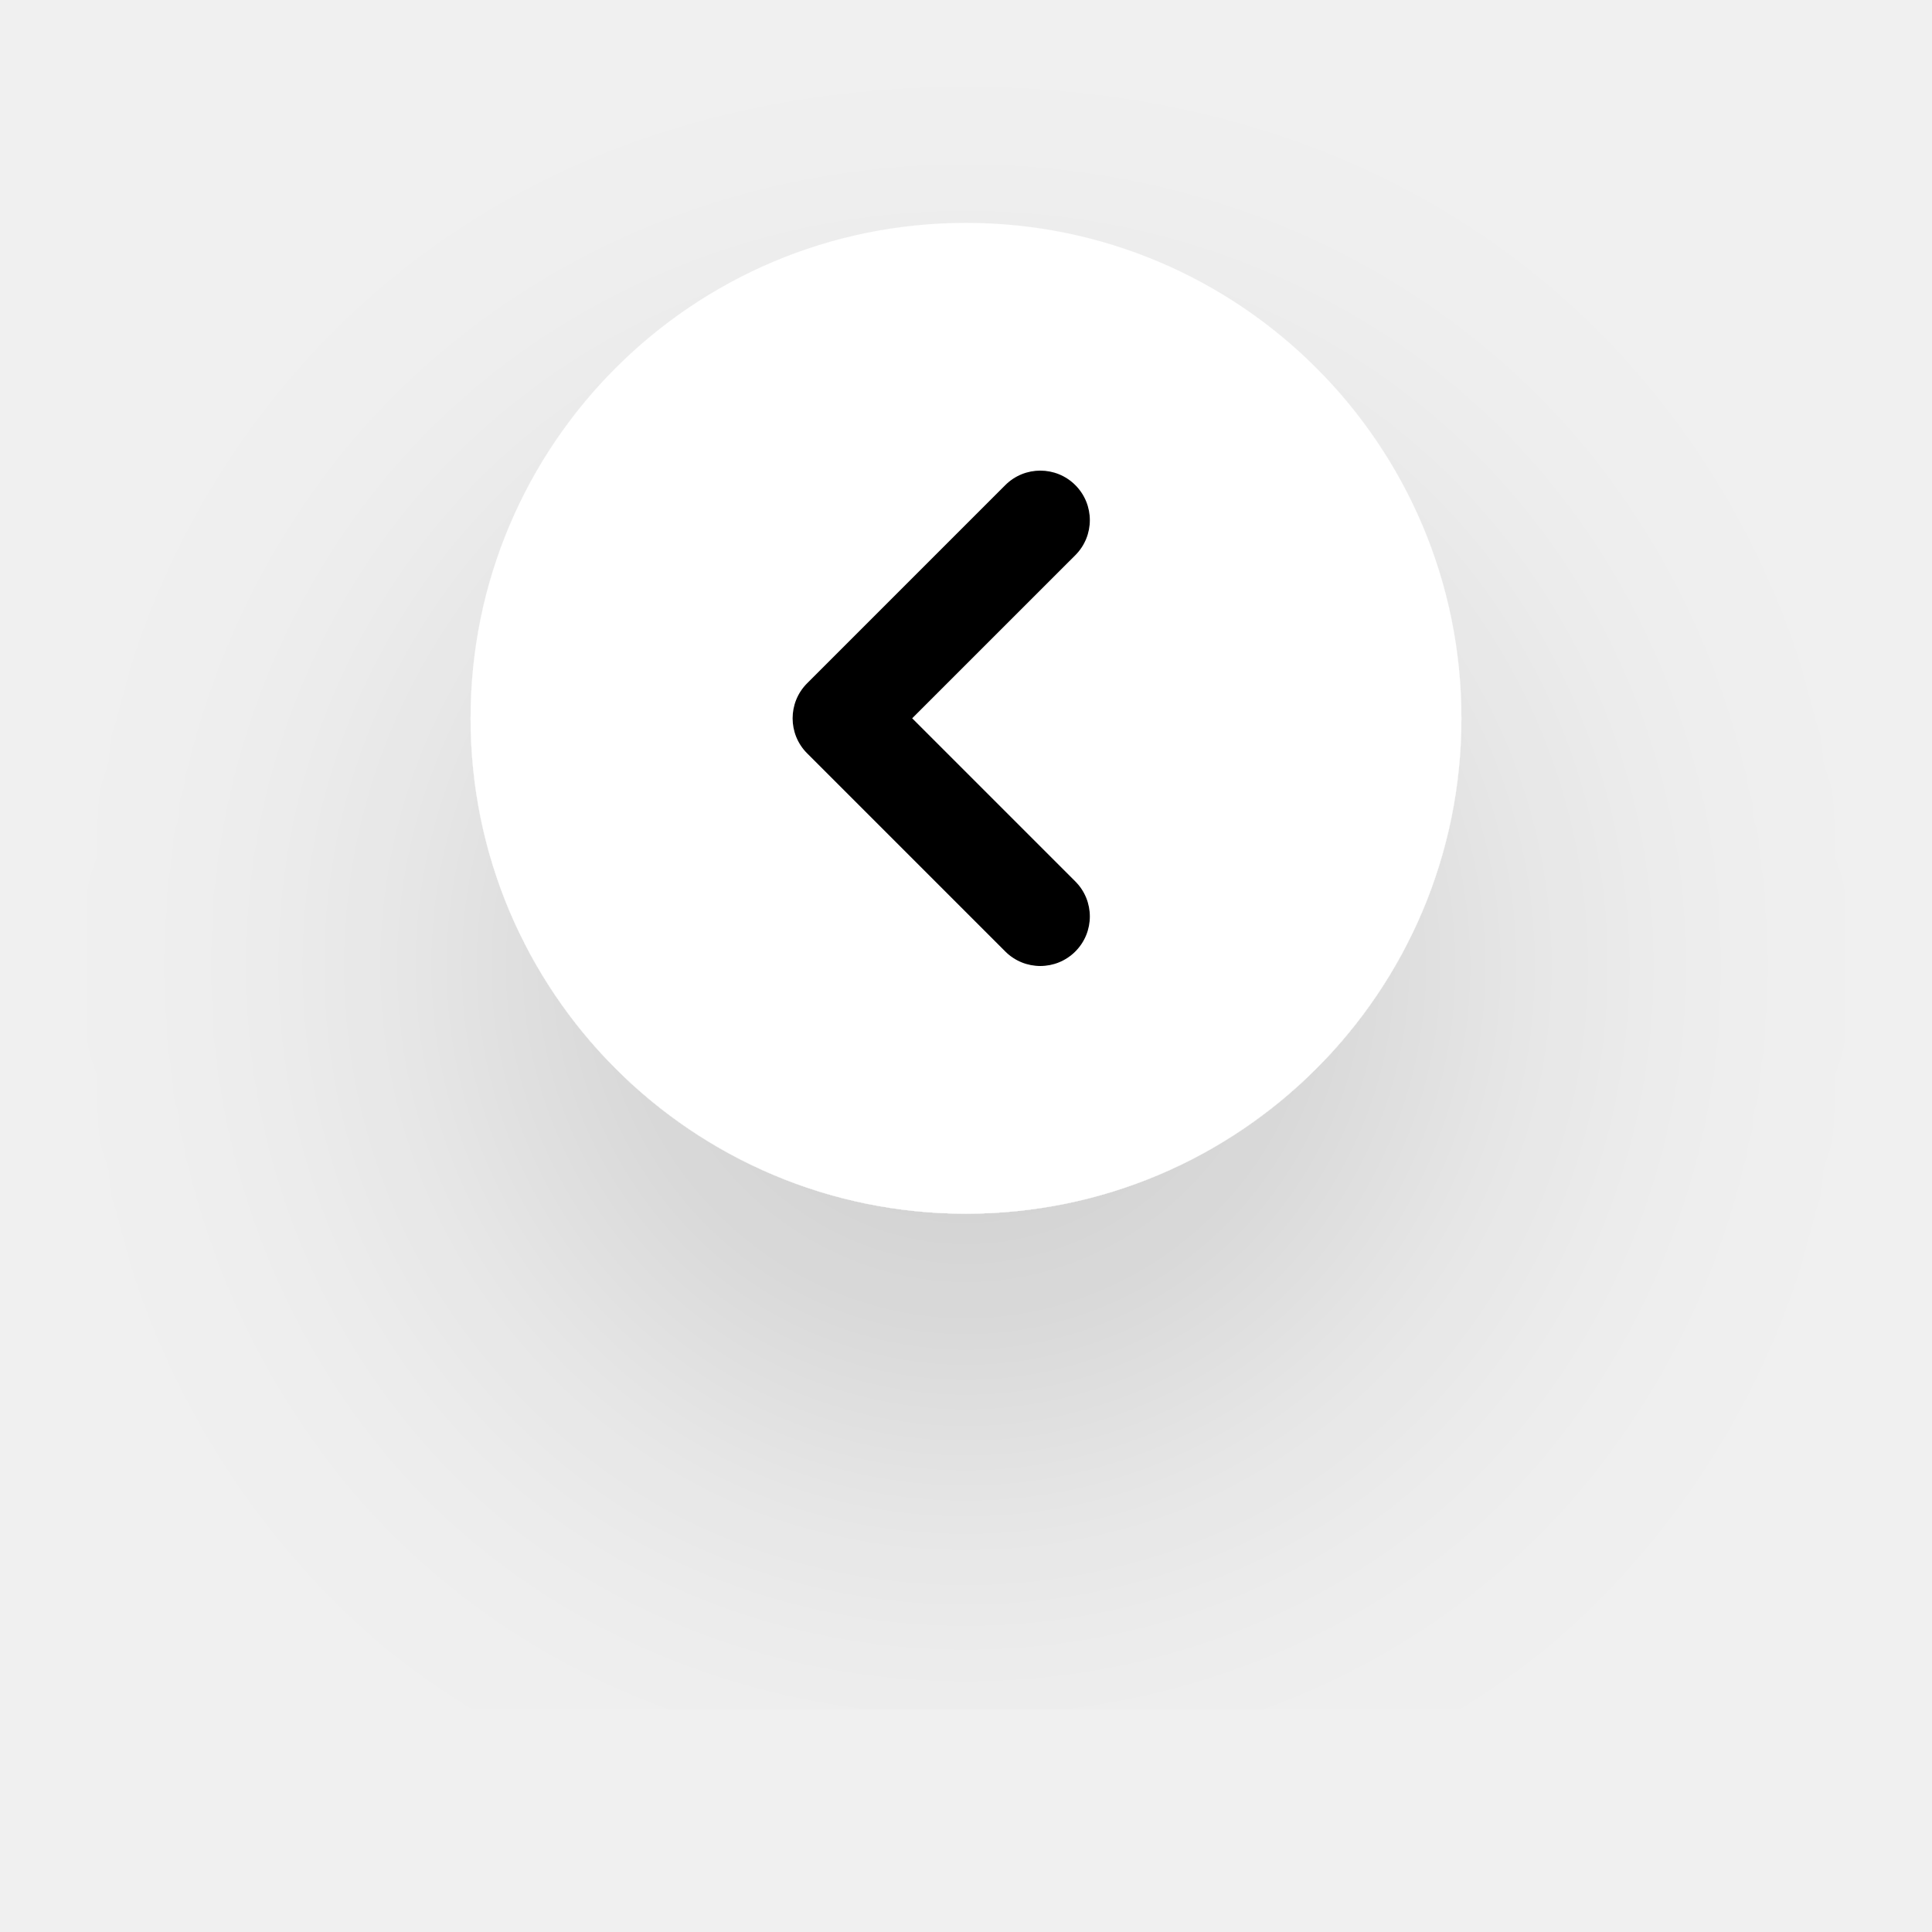
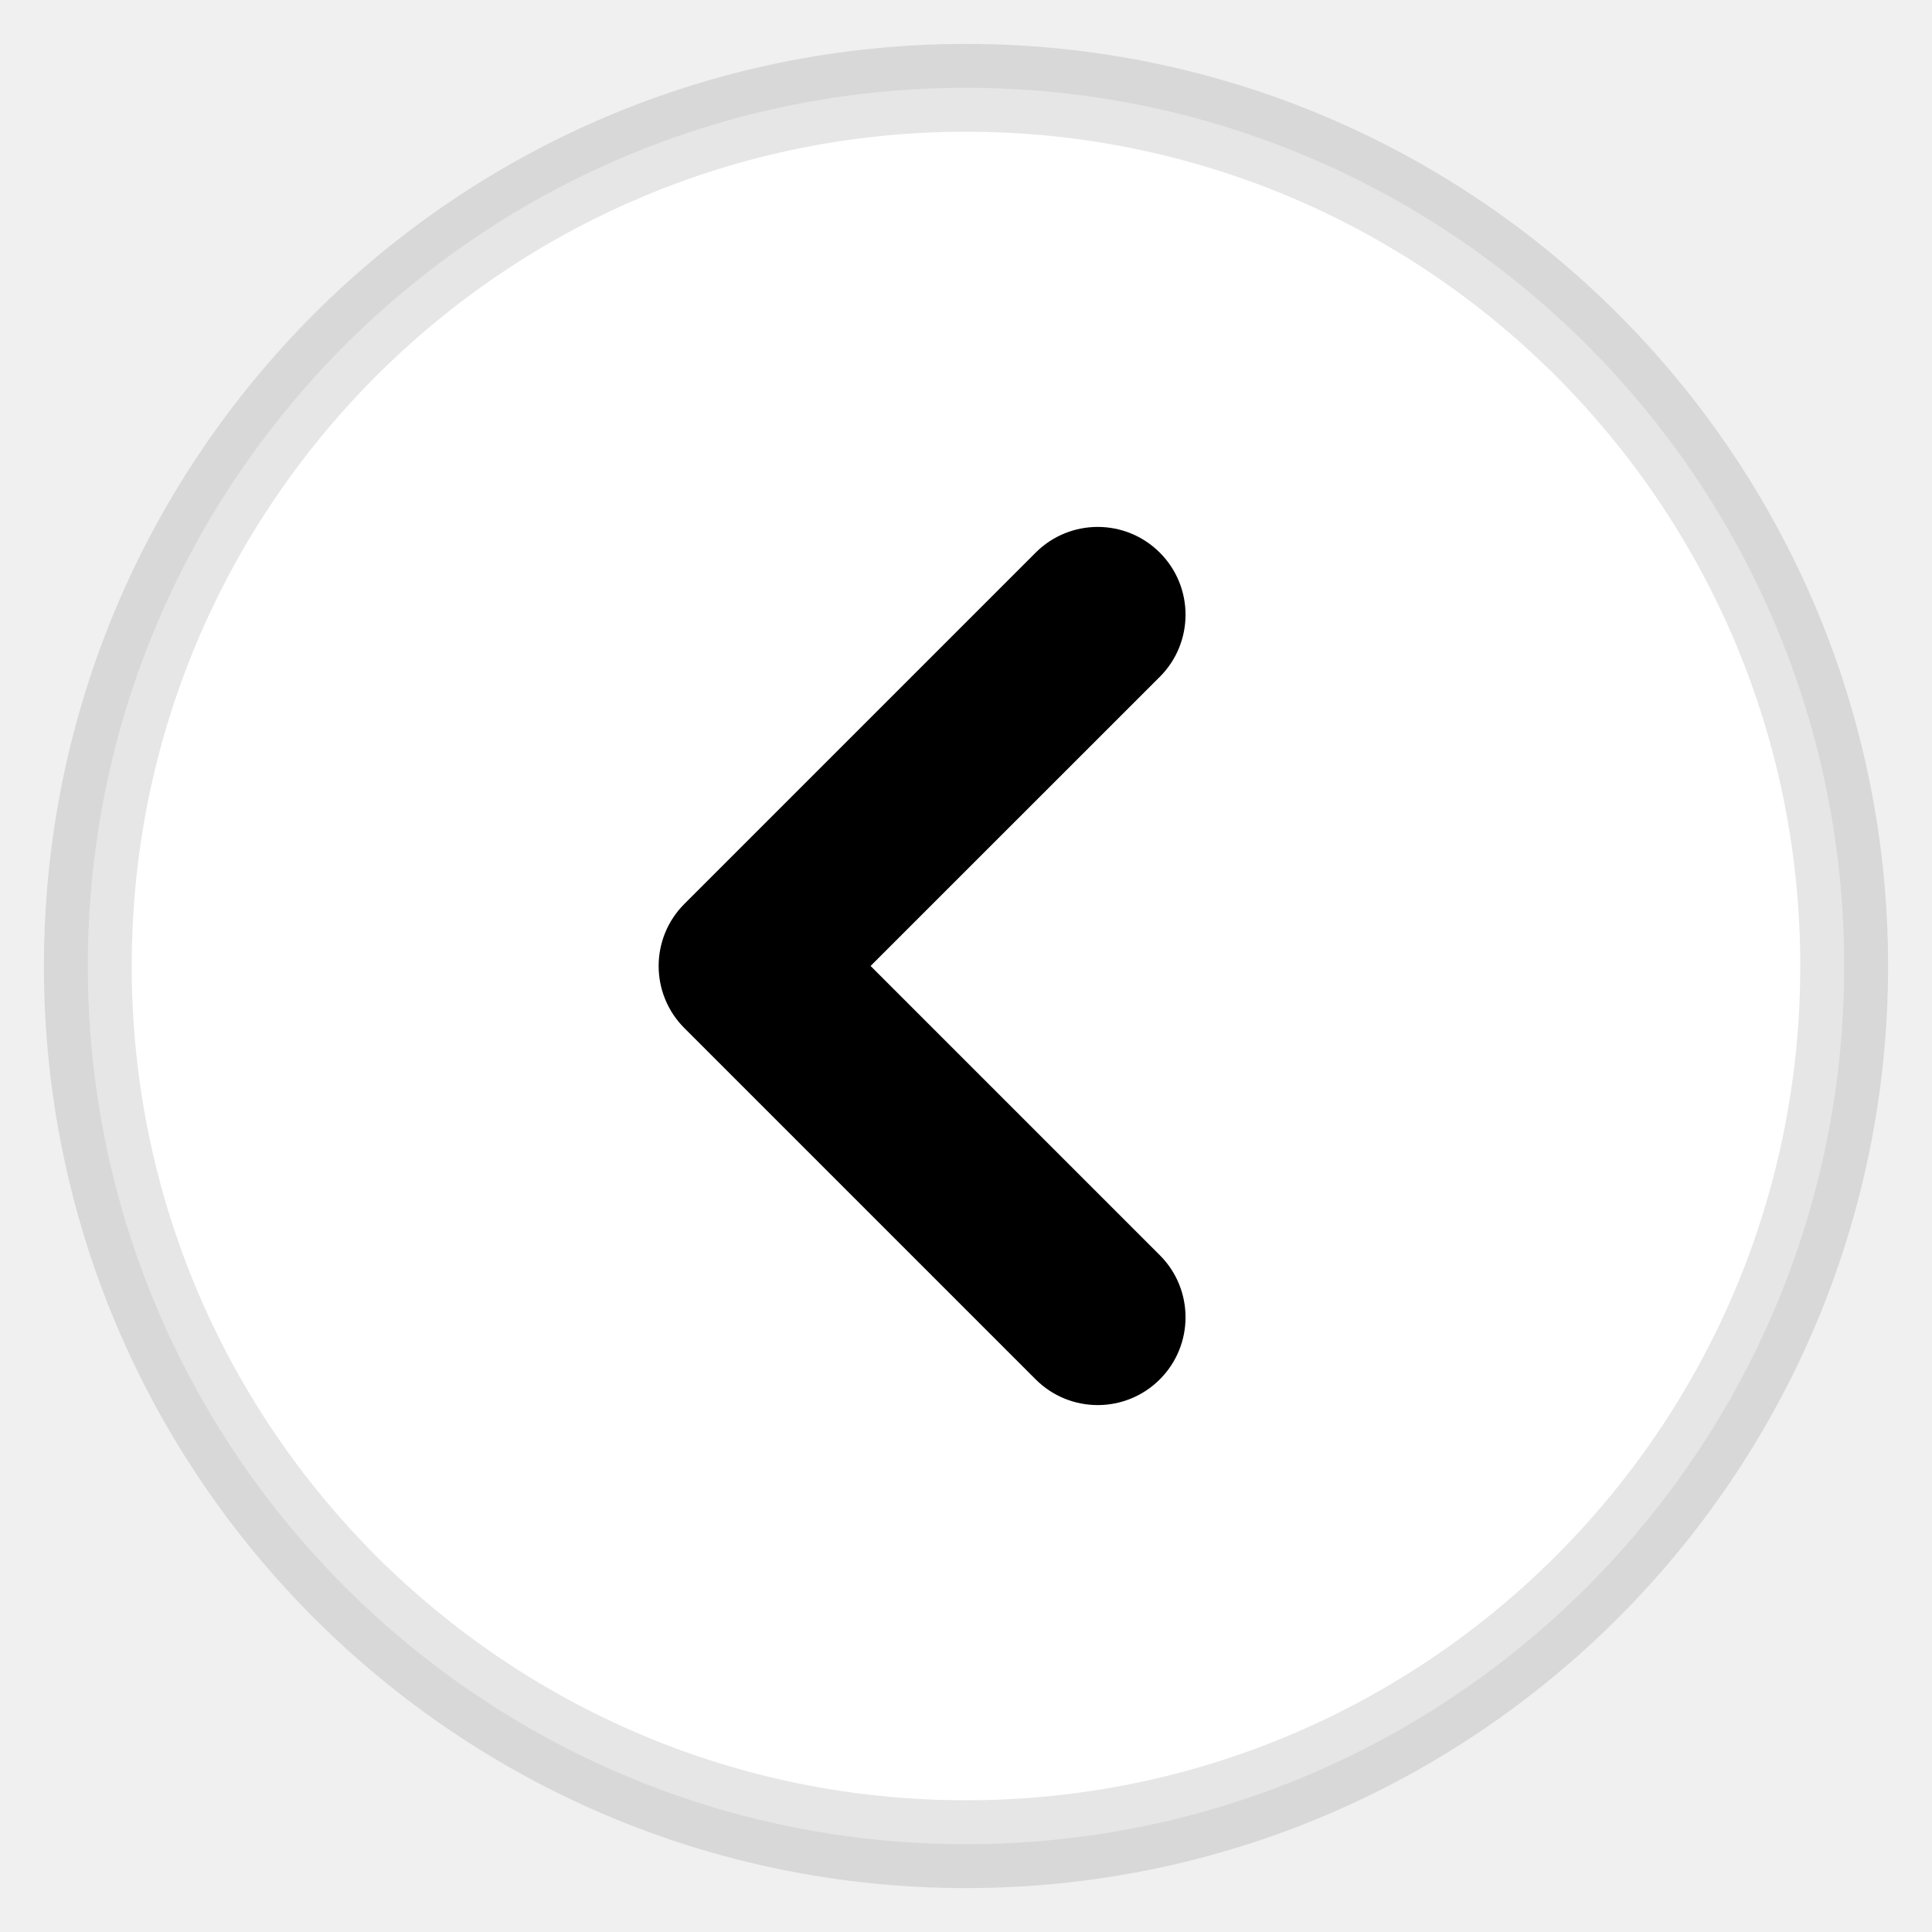
- <svg xmlns="http://www.w3.org/2000/svg" width="78px" height="78px" viewBox="0 0 78 78" version="1.1">
-   <defs>
-     <filter x="-50%" y="-50%" width="200%" height="200%" filterUnits="objectBoundingBox" id="filter-1">
-       <feOffset dx="0" dy="10" in="SourceAlpha" result="shadowOffsetOuter1" />
-       <feGaussianBlur stdDeviation="10" in="shadowOffsetOuter1" result="shadowBlurOuter1" />
-       <feColorMatrix values="0 0 0 0 0   0 0 0 0 0   0 0 0 0 0  0 0 0 0.14 0" in="shadowBlurOuter1" type="matrix" result="shadowMatrixOuter1" />
-       <feMerge>
-         <feMergeNode in="shadowMatrixOuter1" />
-         <feMergeNode in="SourceGraphic" />
-       </feMerge>
-     </filter>
-   </defs>
-   <g id="Home" stroke="none" stroke-width="1" fill="none" fill-rule="evenodd" filter="url(#filter-1)">
-     <g id="Desktop-HD-Copy-5" transform="translate(-100, -552)">
+ <svg xmlns="http://www.w3.org/2000/svg" width="44px" height="44px" viewBox="0 0 44 44" version="1.1">
+   <defs />
+   <g id="Home" stroke="none" stroke-width="1" fill="none" fill-rule="evenodd">
+     <g id="Desktop-HD-Copy-5" transform="translate(-117, -559)">
      <g id="Group-4-Copy" transform="translate(119, 561)">
-         <path d="M20,40 C31.046,40 40,31.046 40,20 C40,8.954 31.046,0 20,0 C8.954,0 0,8.954 0,20 C0,31.046 8.954,40 20,40 Z" id="circle" fill="#FFFFFF" />
+         <path d="M20,40 C31.046,40 40,31.046 40,20 C40,8.954 31.046,0 20,0 C8.954,0 0,8.954 0,20 C0,31.046 8.954,40 20,40 Z" id="circle" stroke-opacity="0.1" stroke="#000000" stroke-width="2" fill="#FFFFFF" />
        <path d="M20.173,19.999 L13.586,26.586 C12.805,27.367 12.805,28.633 13.586,29.414 C14.367,30.195 15.633,30.195 16.414,29.414 L24.414,21.414 C25.195,20.633 25.195,19.367 24.414,18.586 L16.414,10.586 C15.633,9.805 14.367,9.805 13.586,10.586 C12.805,11.367 12.805,12.633 13.586,13.414 L20.173,19.999 Z" id="arrow" fill="#000000" transform="translate(19, 20) scale(-1, 1) translate(-19, -20) " />
      </g>
    </g>
  </g>
</svg>
